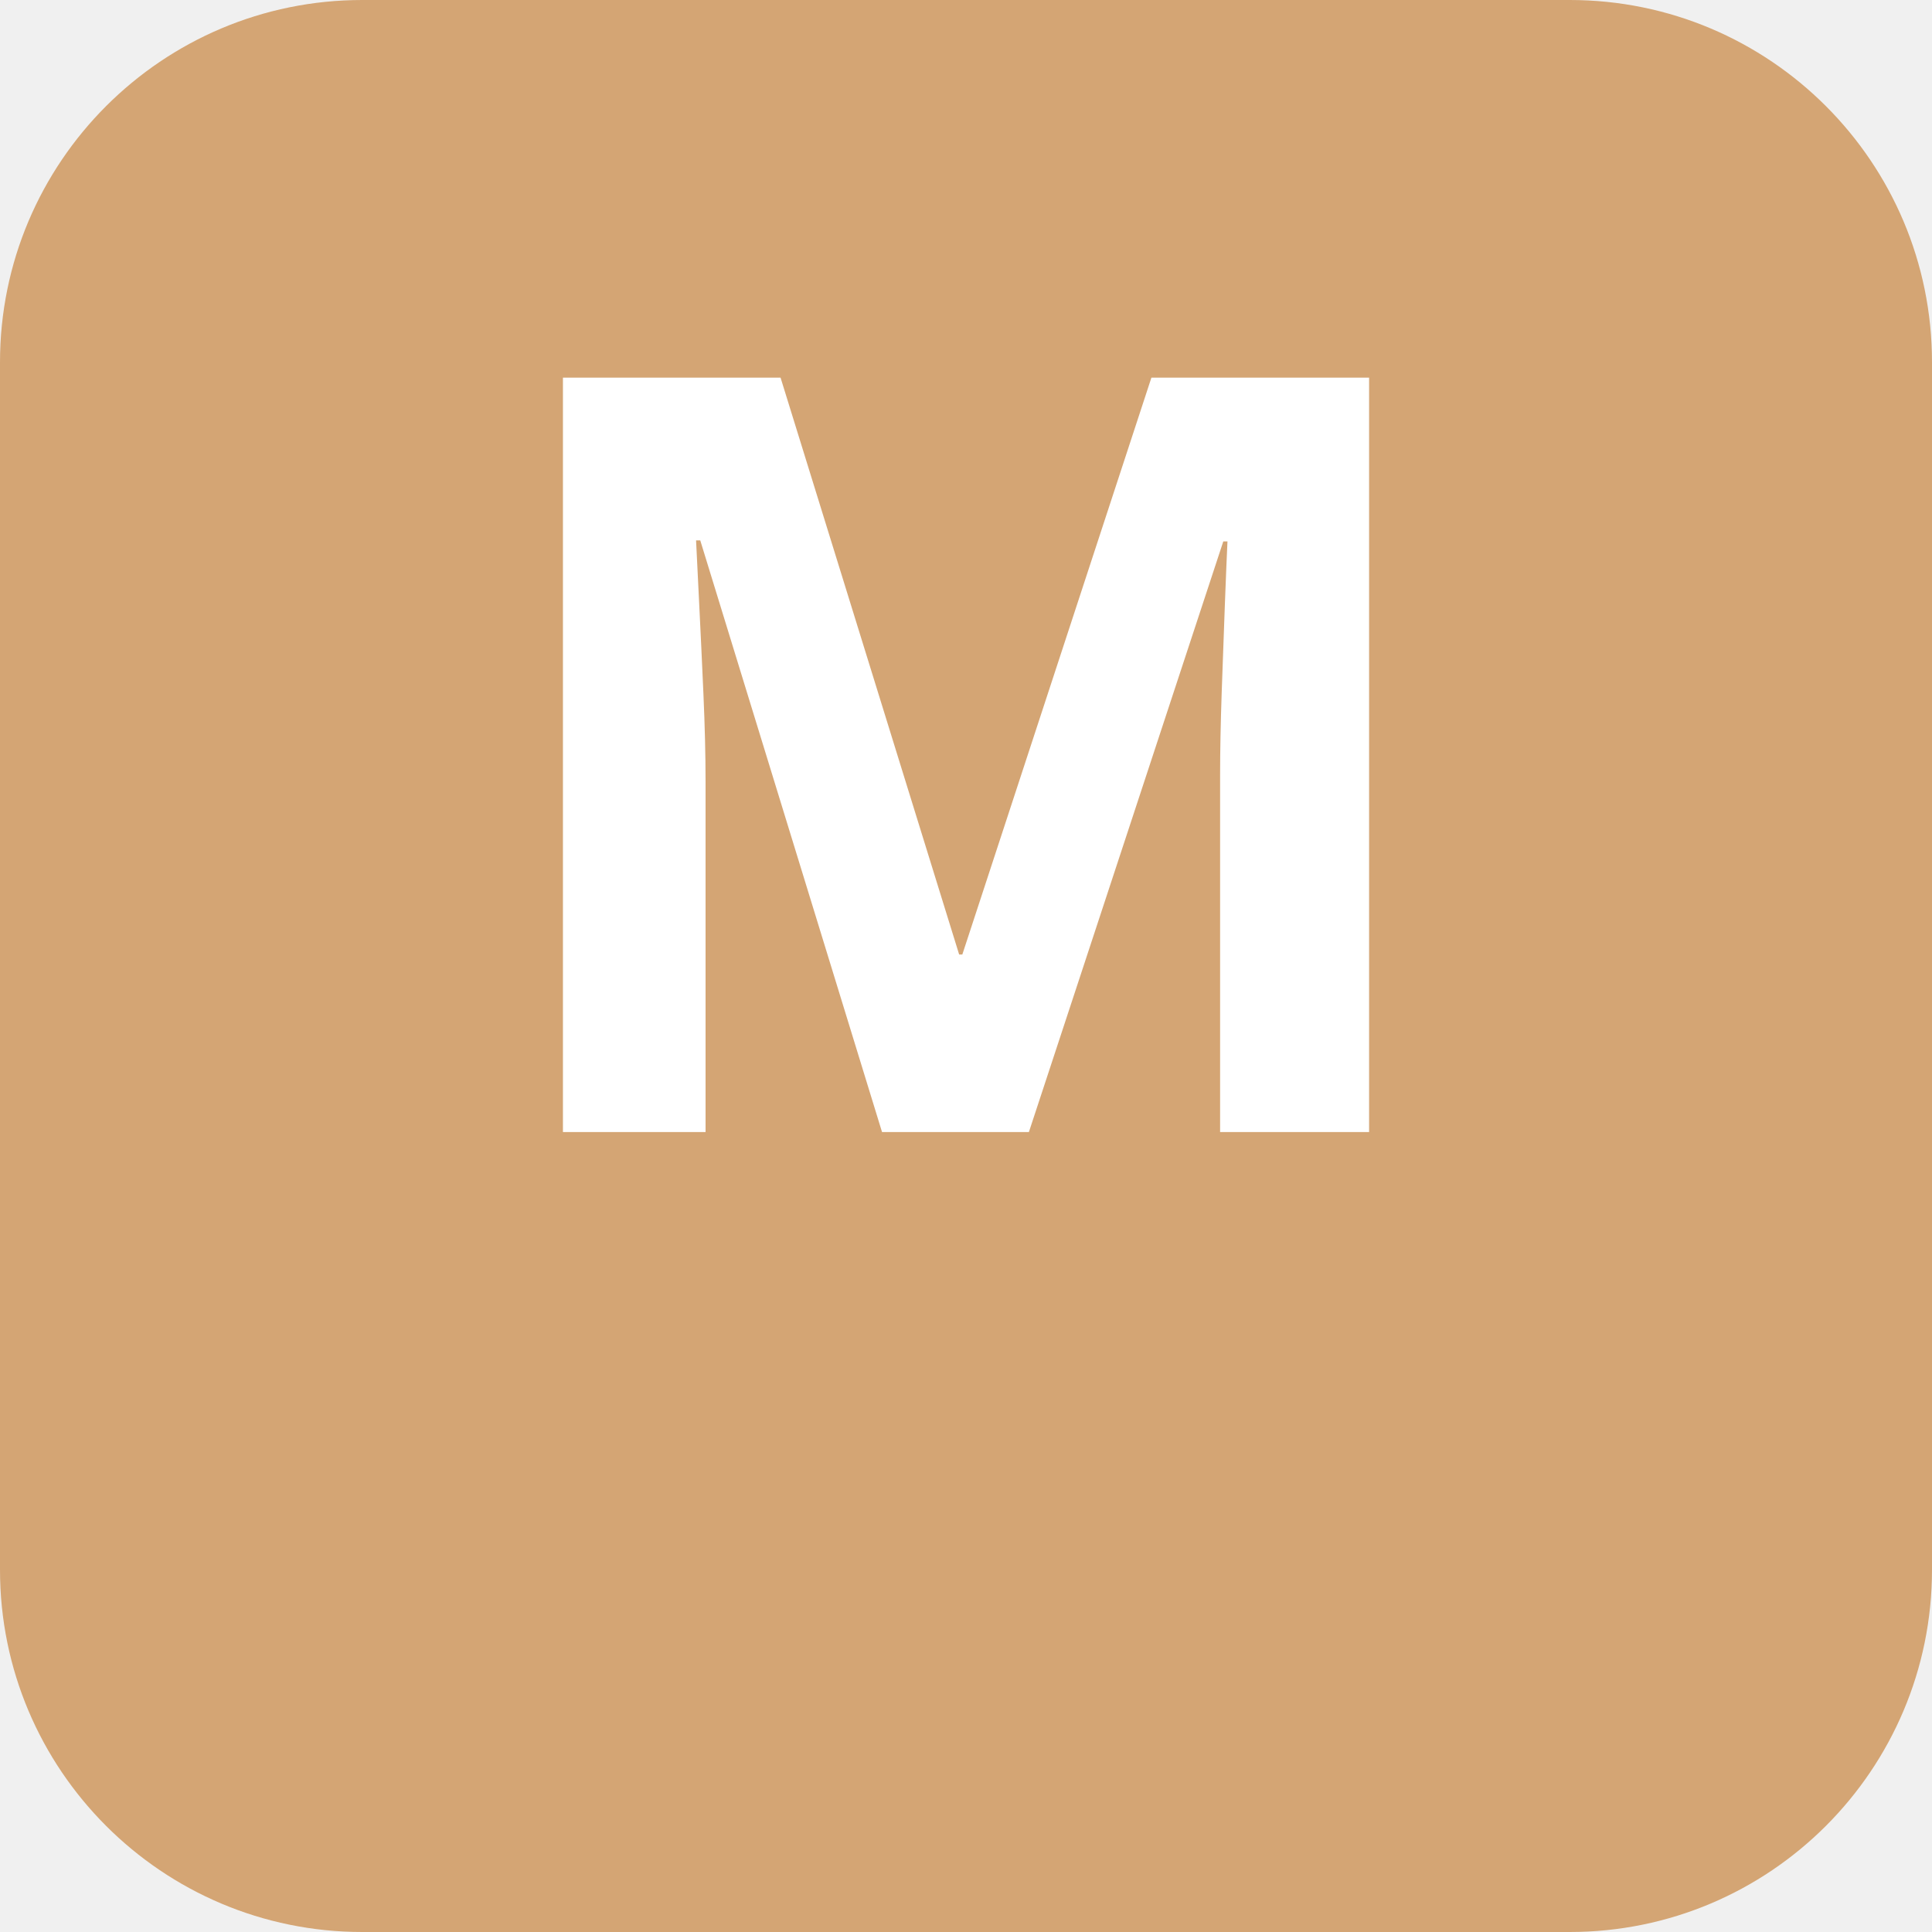
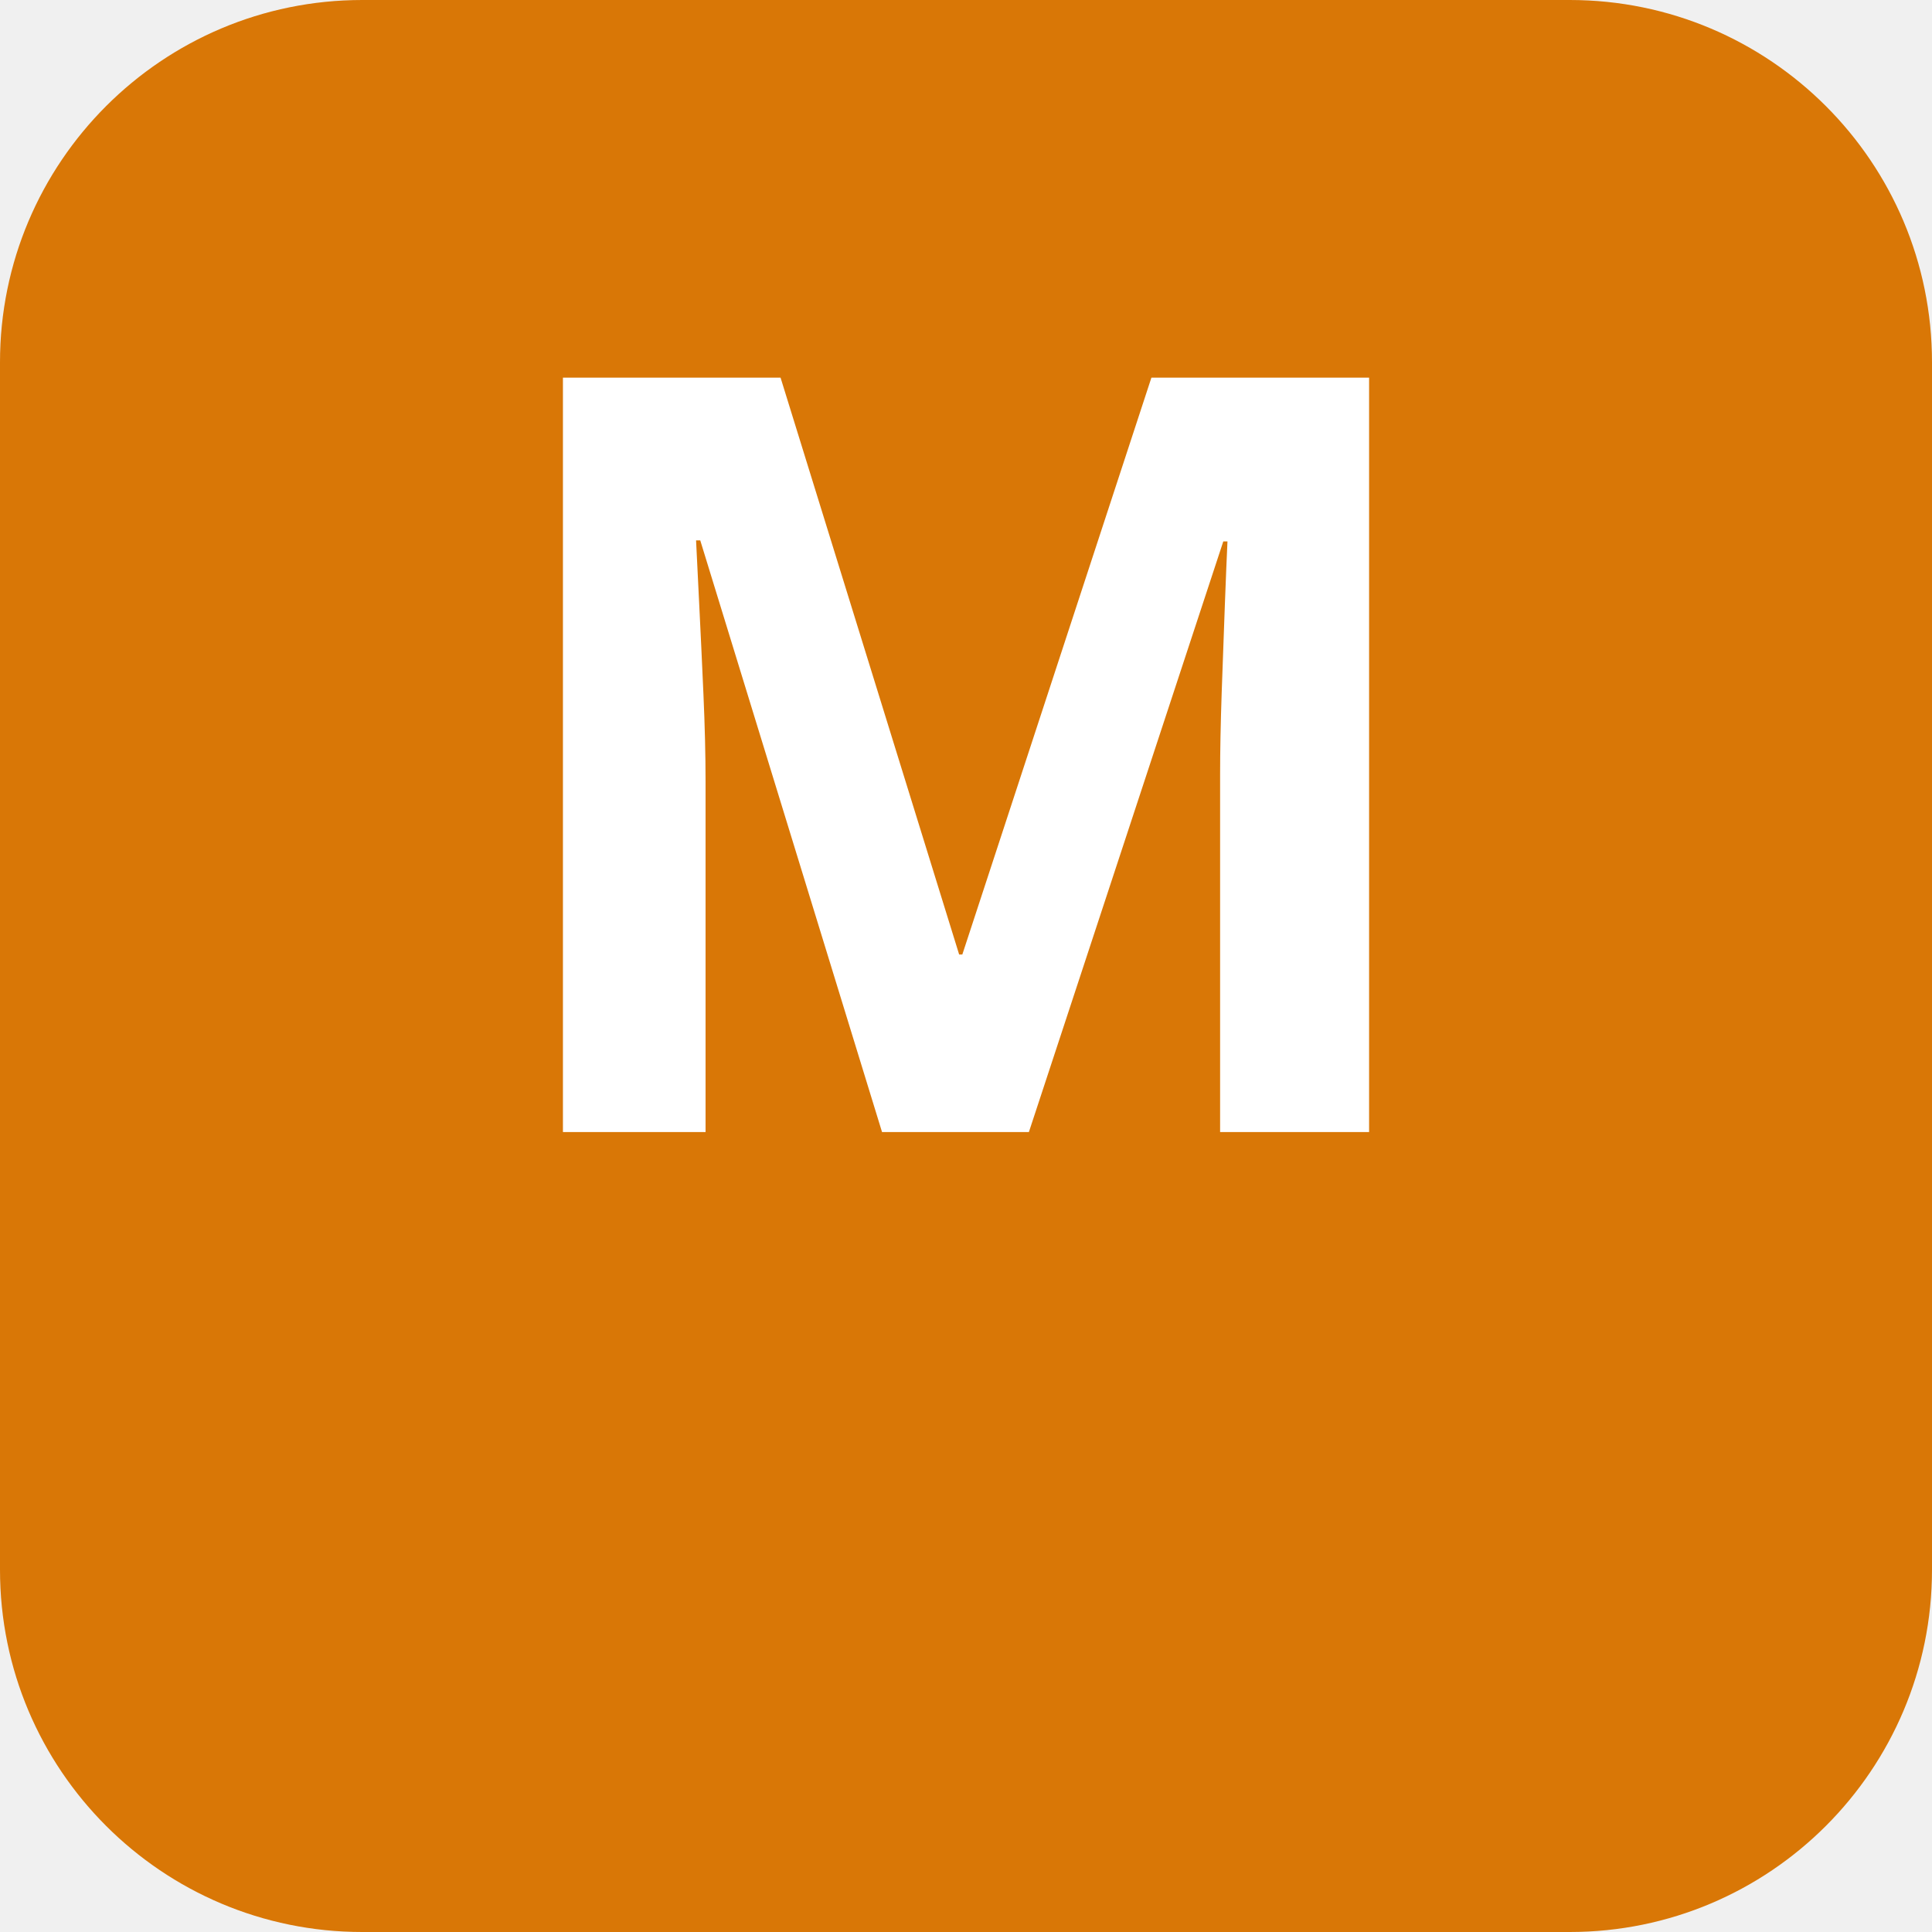
<svg xmlns="http://www.w3.org/2000/svg" width="512" height="512" viewBox="0 0 512 512">
-   <rect width="512" height="512" rx="96" fill="#D4A574" />
+   <rect width="512" height="512" rx="96" fill="#D97706" />
  <text x="256" y="300" font-family="system-ui, sans-serif" font-size="280" font-weight="700" fill="#FFFFFF" text-anchor="middle">M</text>
</svg>
